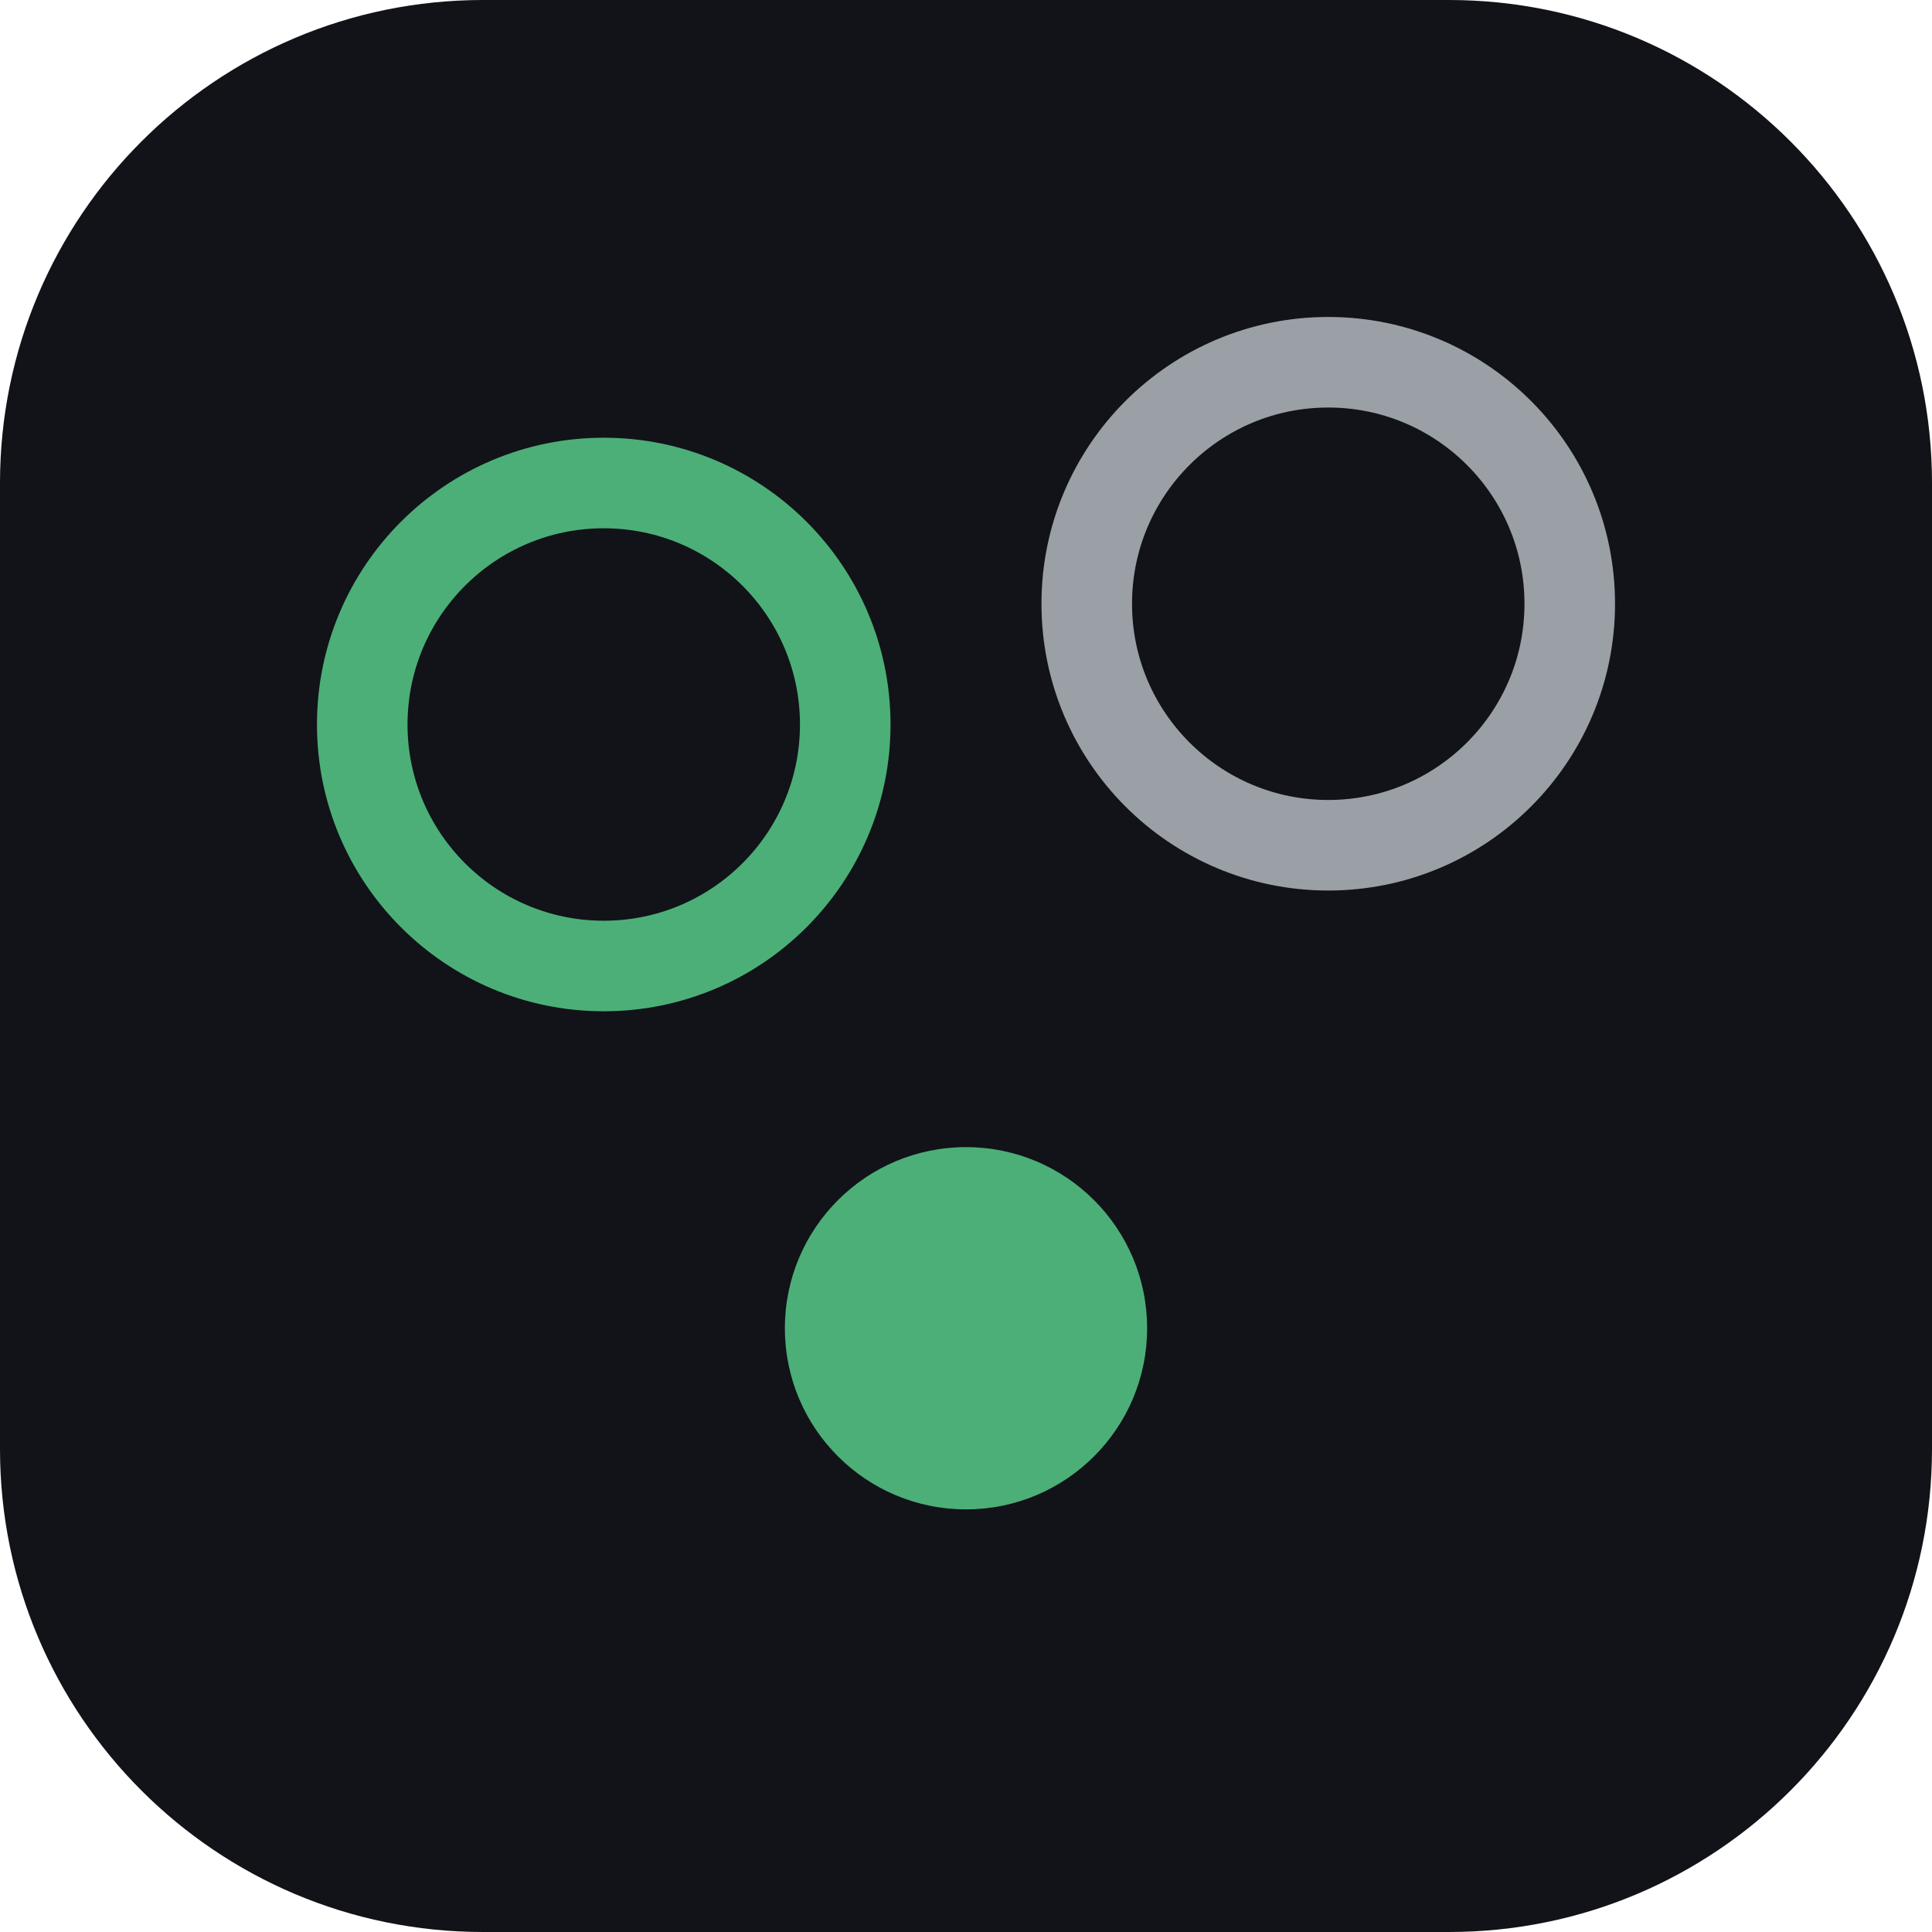
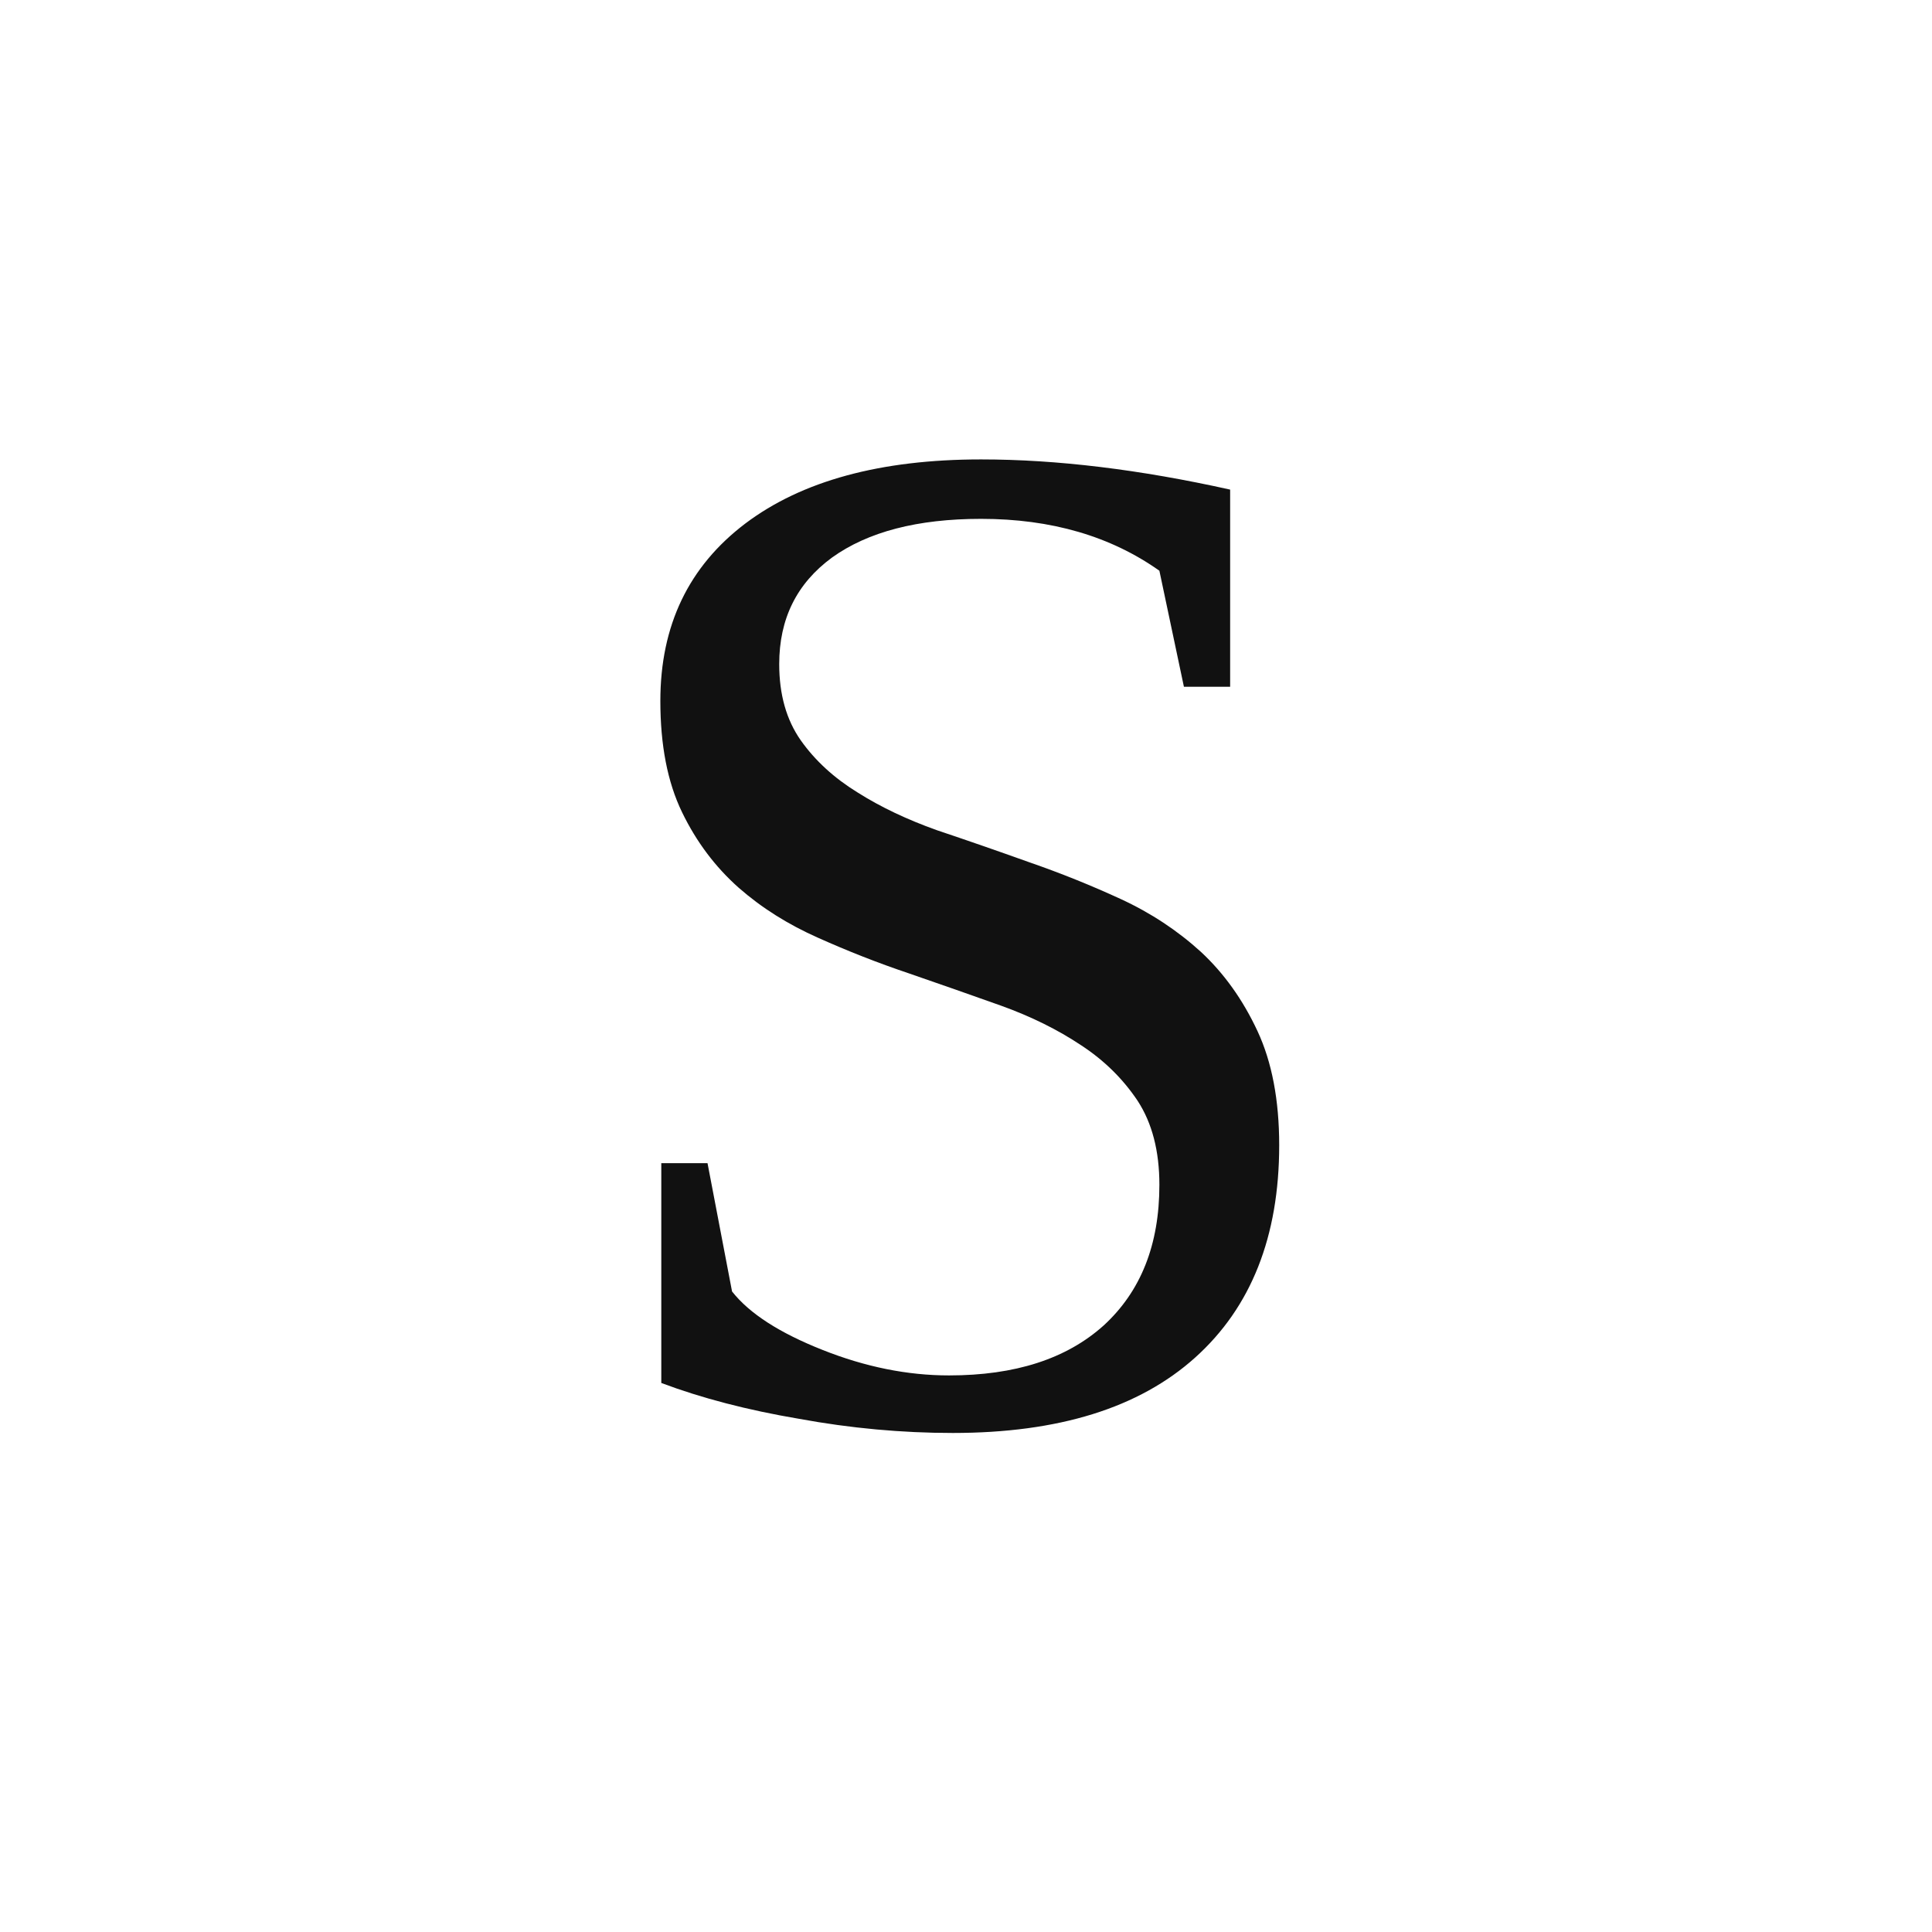
- <svg xmlns="http://www.w3.org/2000/svg" viewBox="0 0 32 32" fill="none">
-   <rect width="32" height="32" rx="8" fill="#111318" />
-   <circle cx="16" cy="22" r="3" fill="#4caf78" />
-   <circle cx="10" cy="12" r="4" stroke="#4caf78" stroke-width="1.5" />
-   <circle cx="22" cy="10" r="4" stroke="#9aa0a6" stroke-width="1.5" />
+ <svg xmlns="http://www.w3.org/2000/svg" viewBox="0 0 32 32" role="img" aria-label="Saudade">
+   <text x="16" y="23.5" text-anchor="middle" font-family="Georgia, 'Times New Roman', Times, serif" font-size="24" font-weight="400" fill="#111111">S</text>
</svg>
